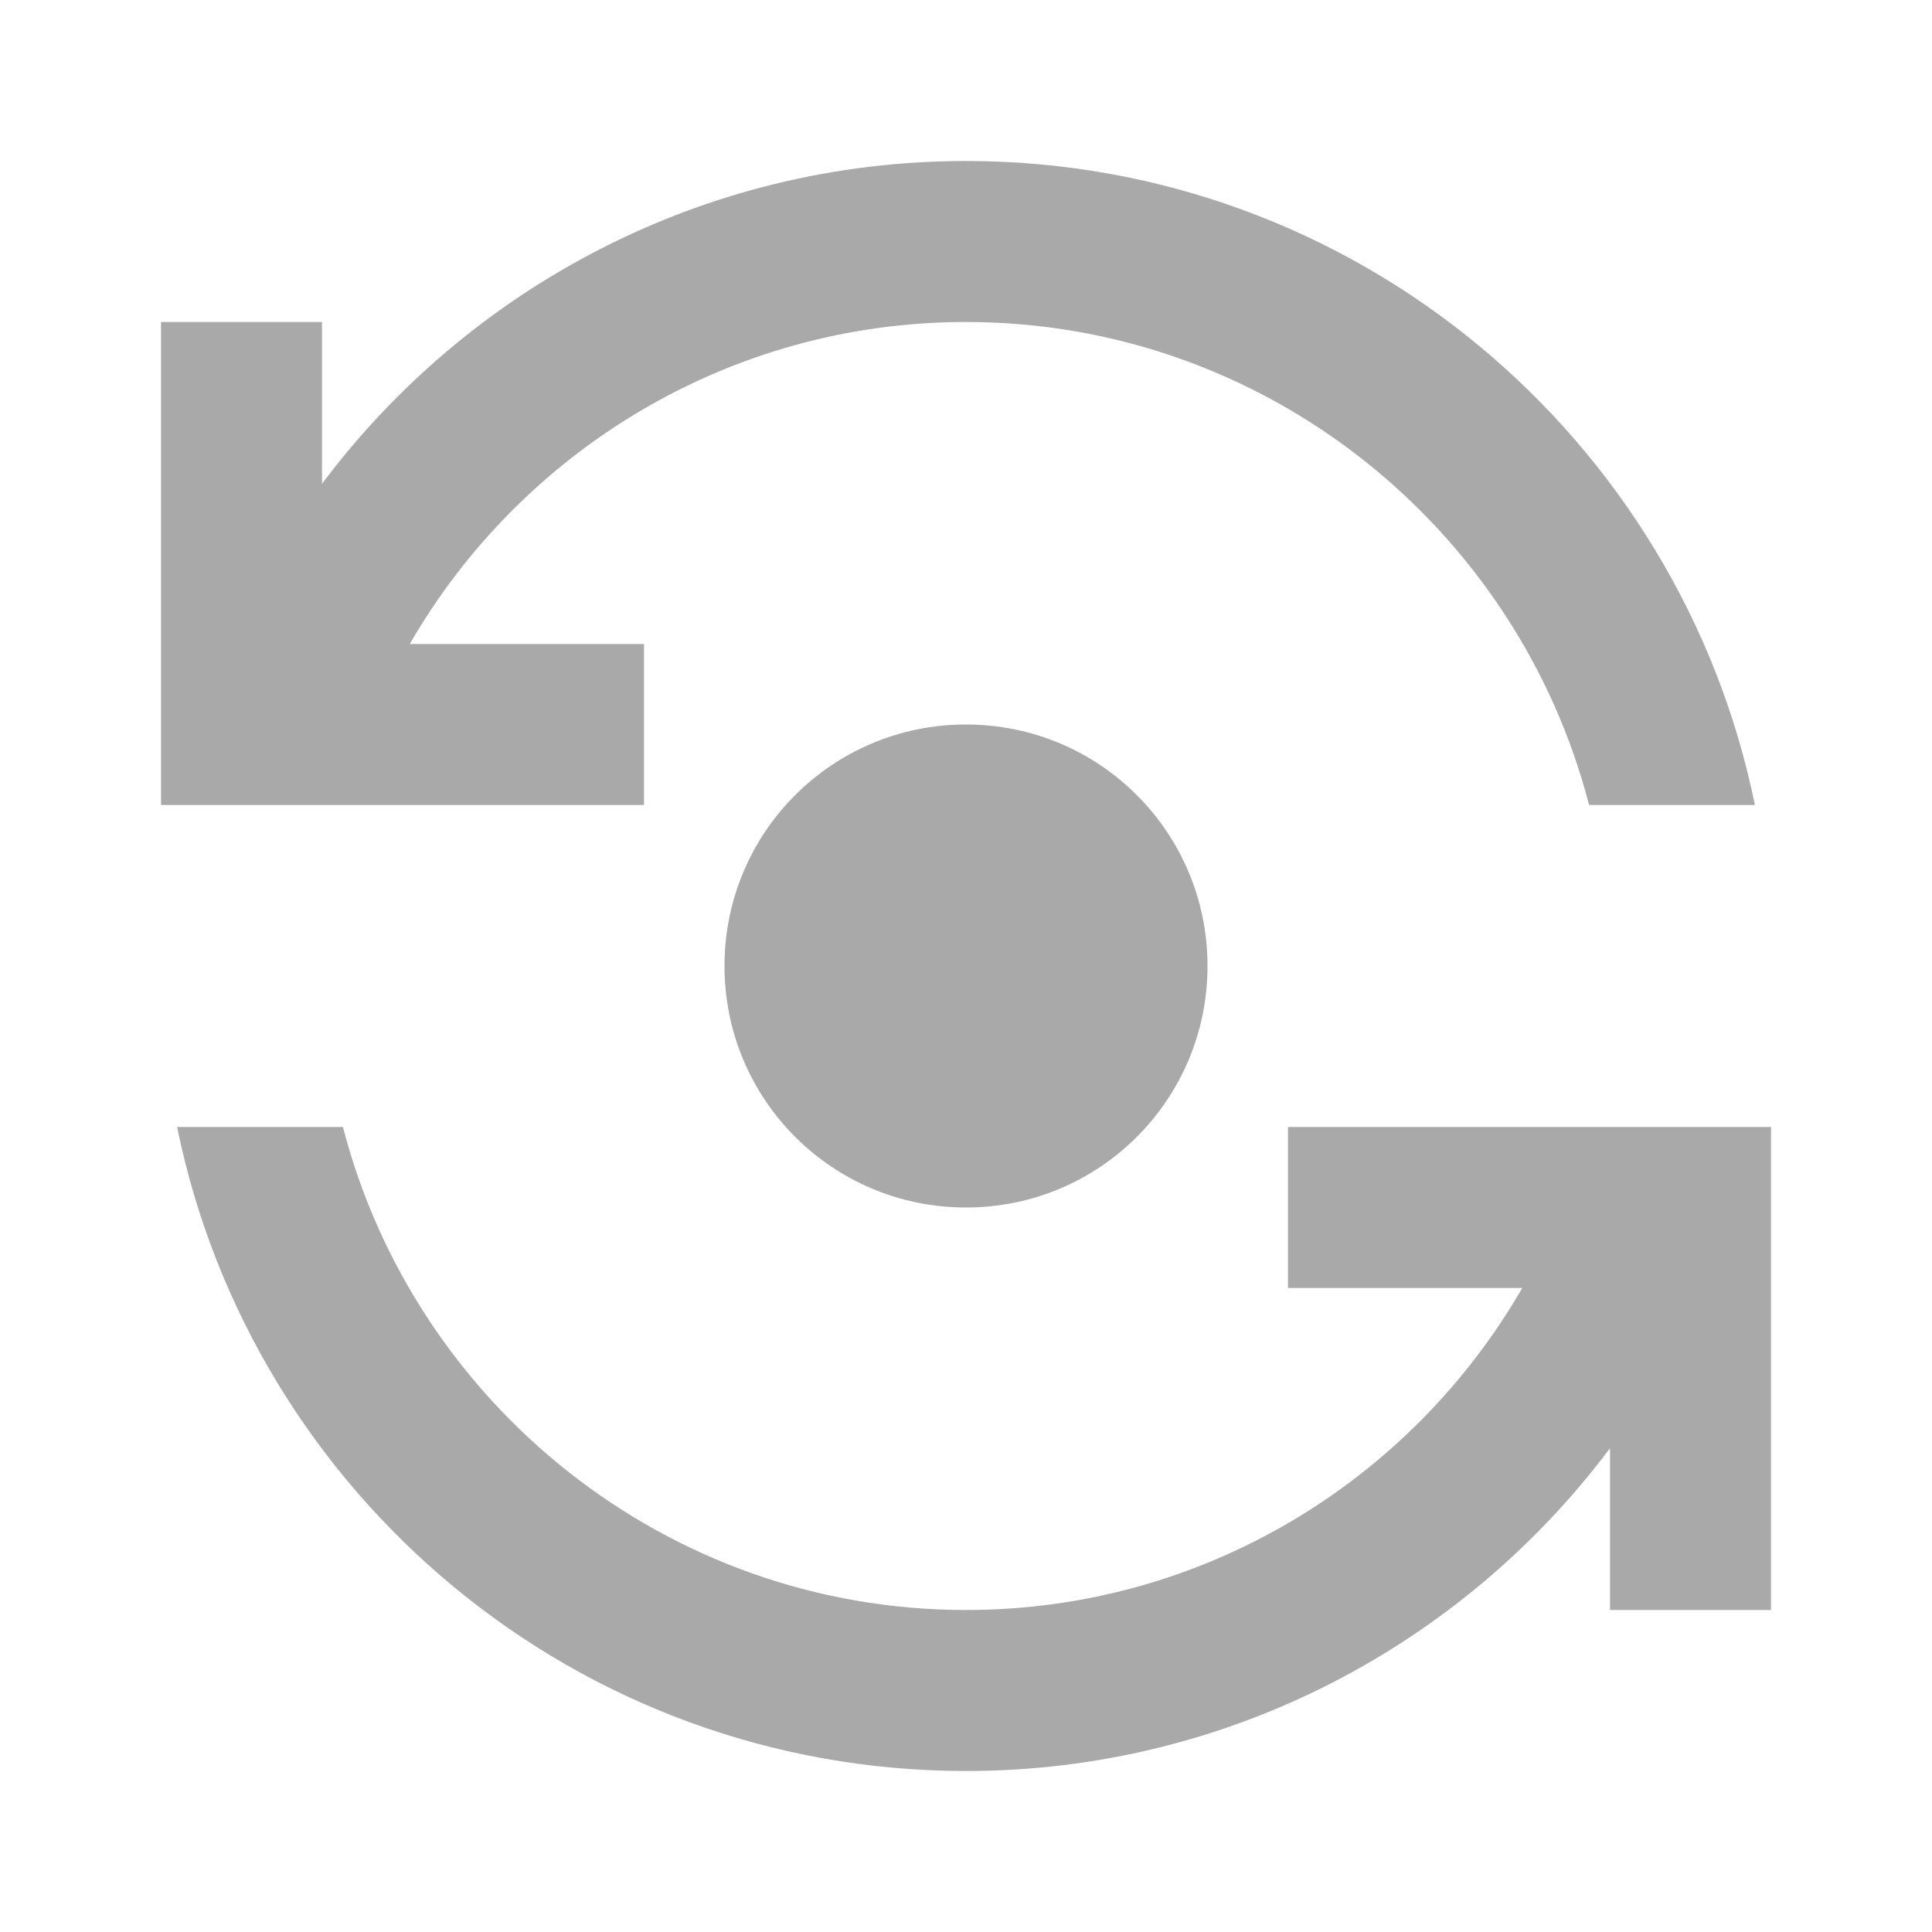
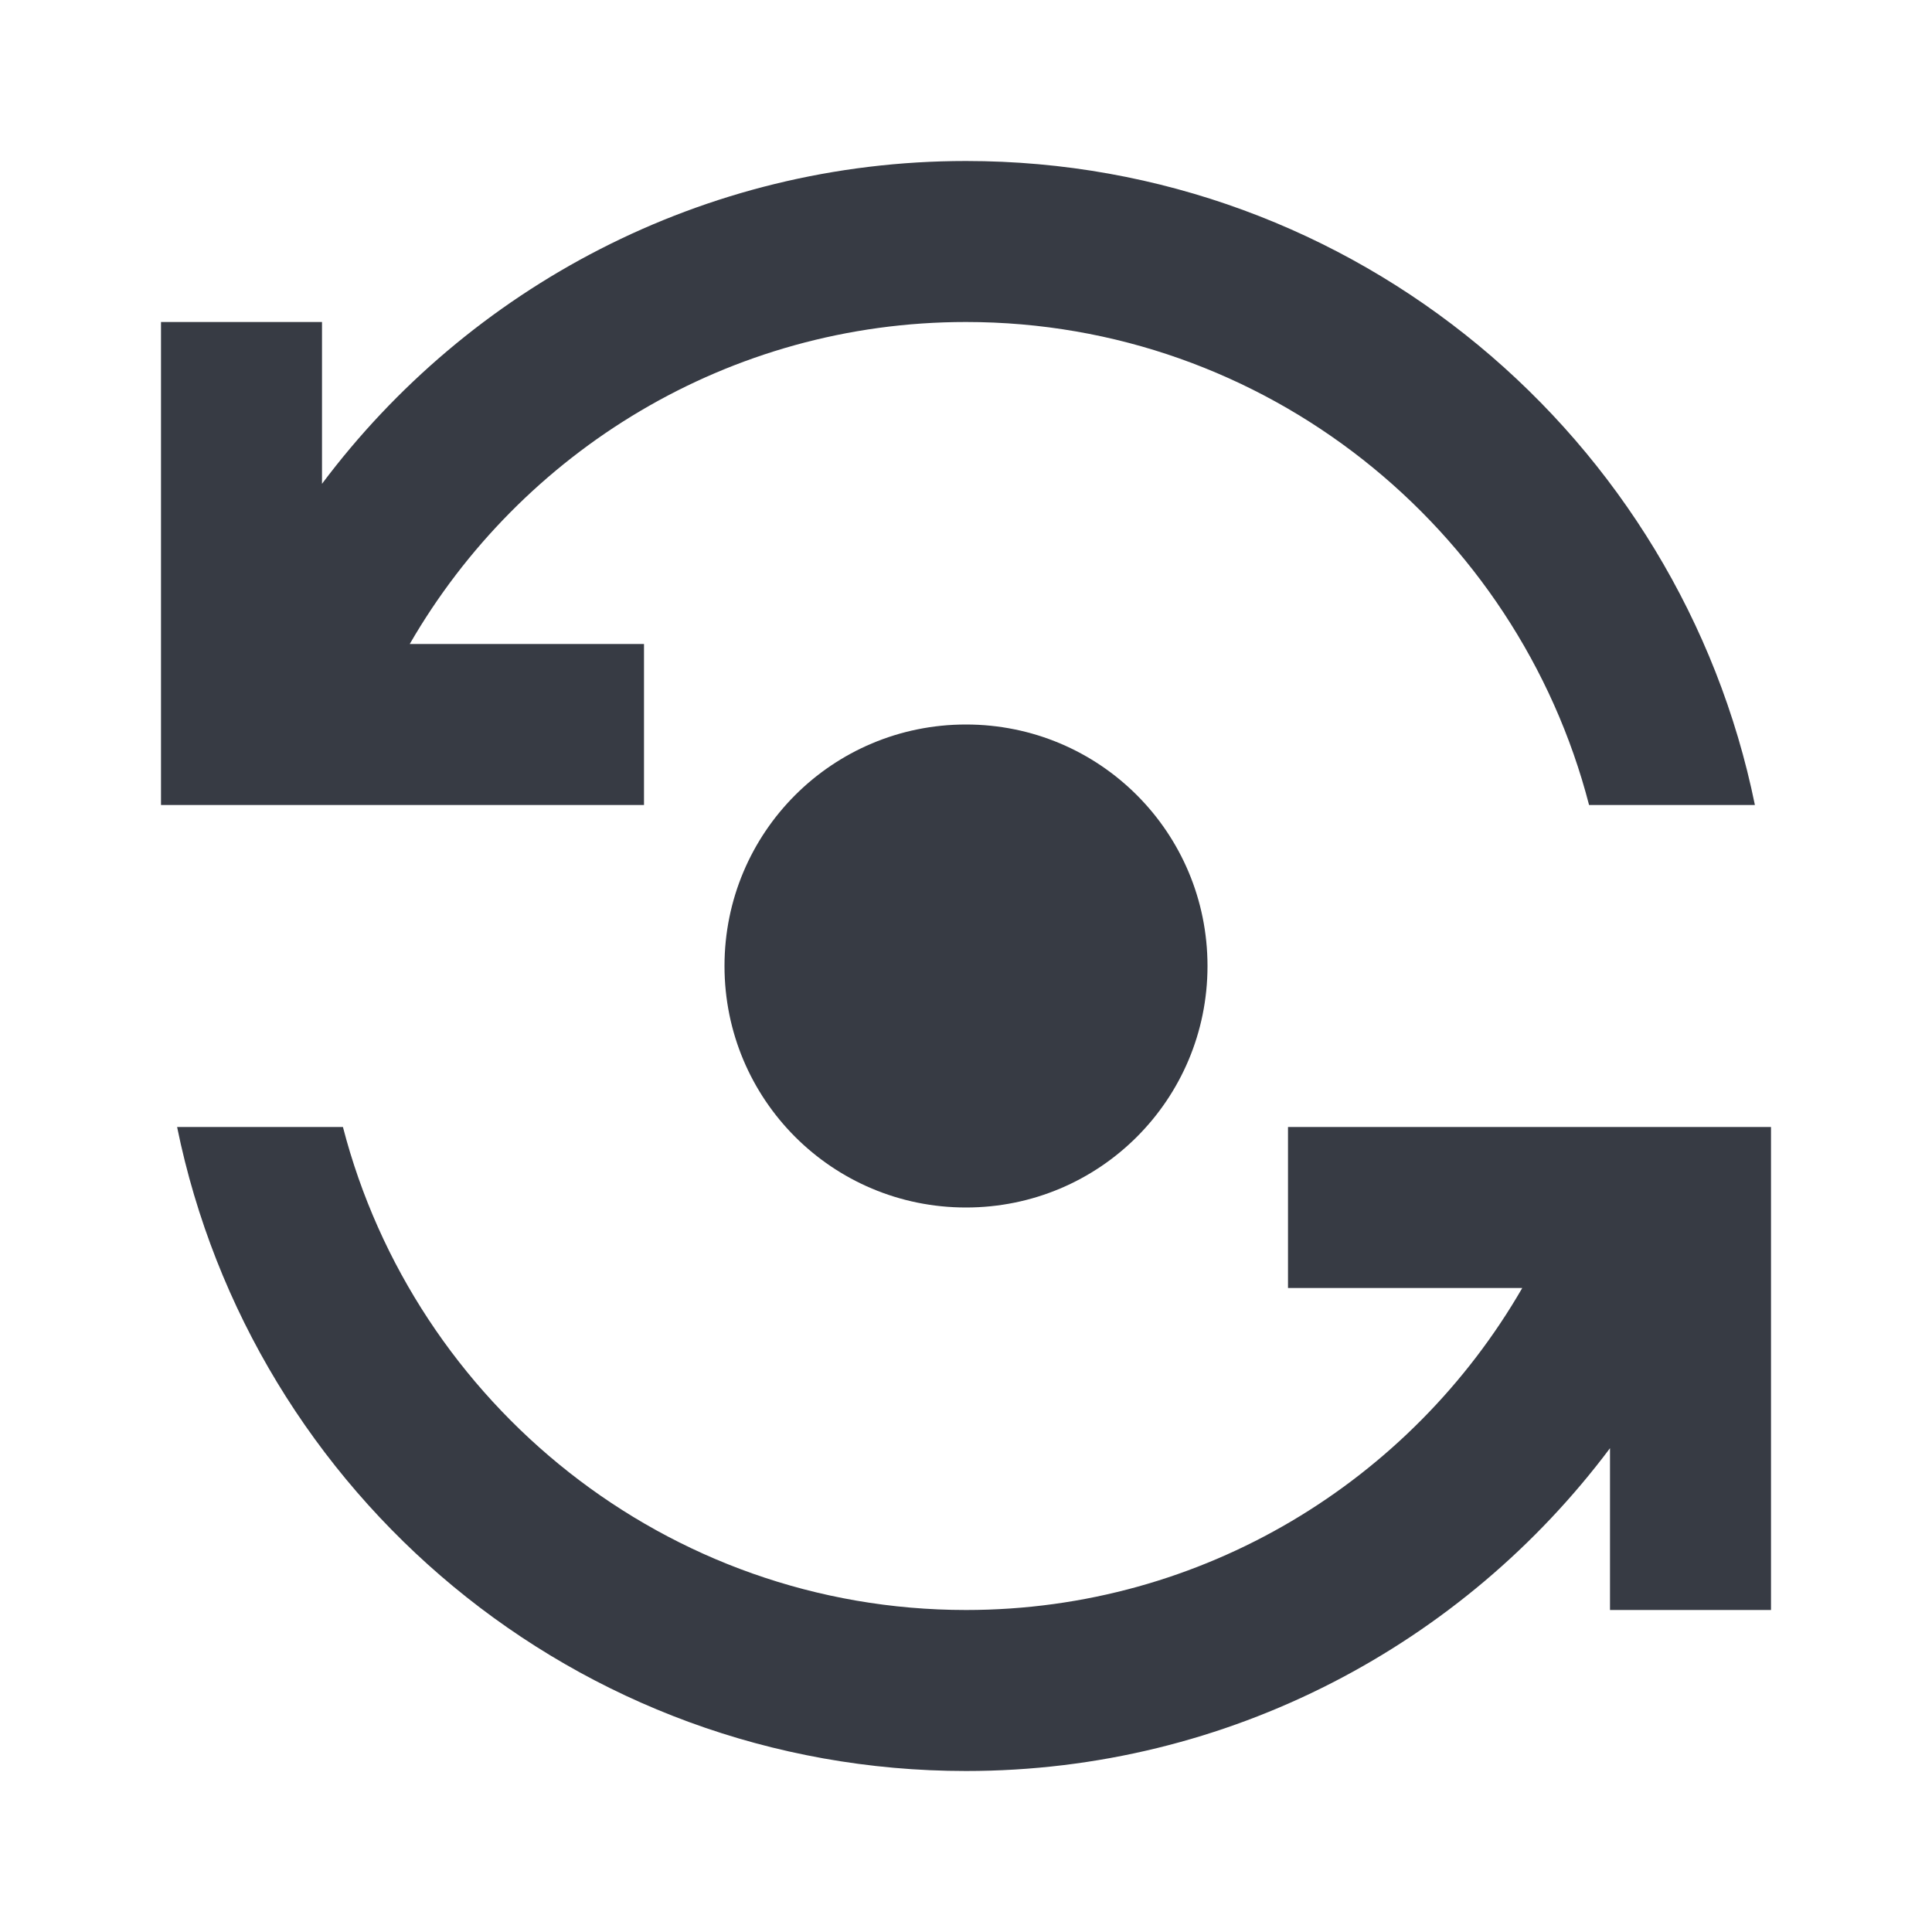
- <svg xmlns="http://www.w3.org/2000/svg" enable-background="new 0 0 24 24" fill="darkgrey" viewBox="0 0 24 24" width="48px" height="48px">
+ <svg xmlns="http://www.w3.org/2000/svg" enable-background="new 0 0 24 24" fill="#373B44" viewBox="0 0 24 24" width="48px" height="48px">
  <g>
    <rect fill="none" height="24" width="24" />
  </g>
  <g>
    <g>
      <path d="M9,12c0,1.66,1.34,3,3,3s3-1.34,3-3s-1.34-3-3-3S9,10.34,9,12z" />
      <path d="M8,10V8H5.09C6.47,5.61,9.05,4,12,4c3.72,0,6.85,2.56,7.74,6h2.06c-0.93-4.56-4.96-8-9.8-8C8.73,2,5.82,3.58,4,6.01V4H2v6 H8z" />
      <path d="M16,14v2h2.91c-1.38,2.39-3.96,4-6.91,4c-3.72,0-6.85-2.56-7.74-6H2.2c0.93,4.56,4.96,8,9.8,8c3.27,0,6.18-1.58,8-4.01V20 h2v-6H16z" />
    </g>
  </g>
</svg>
